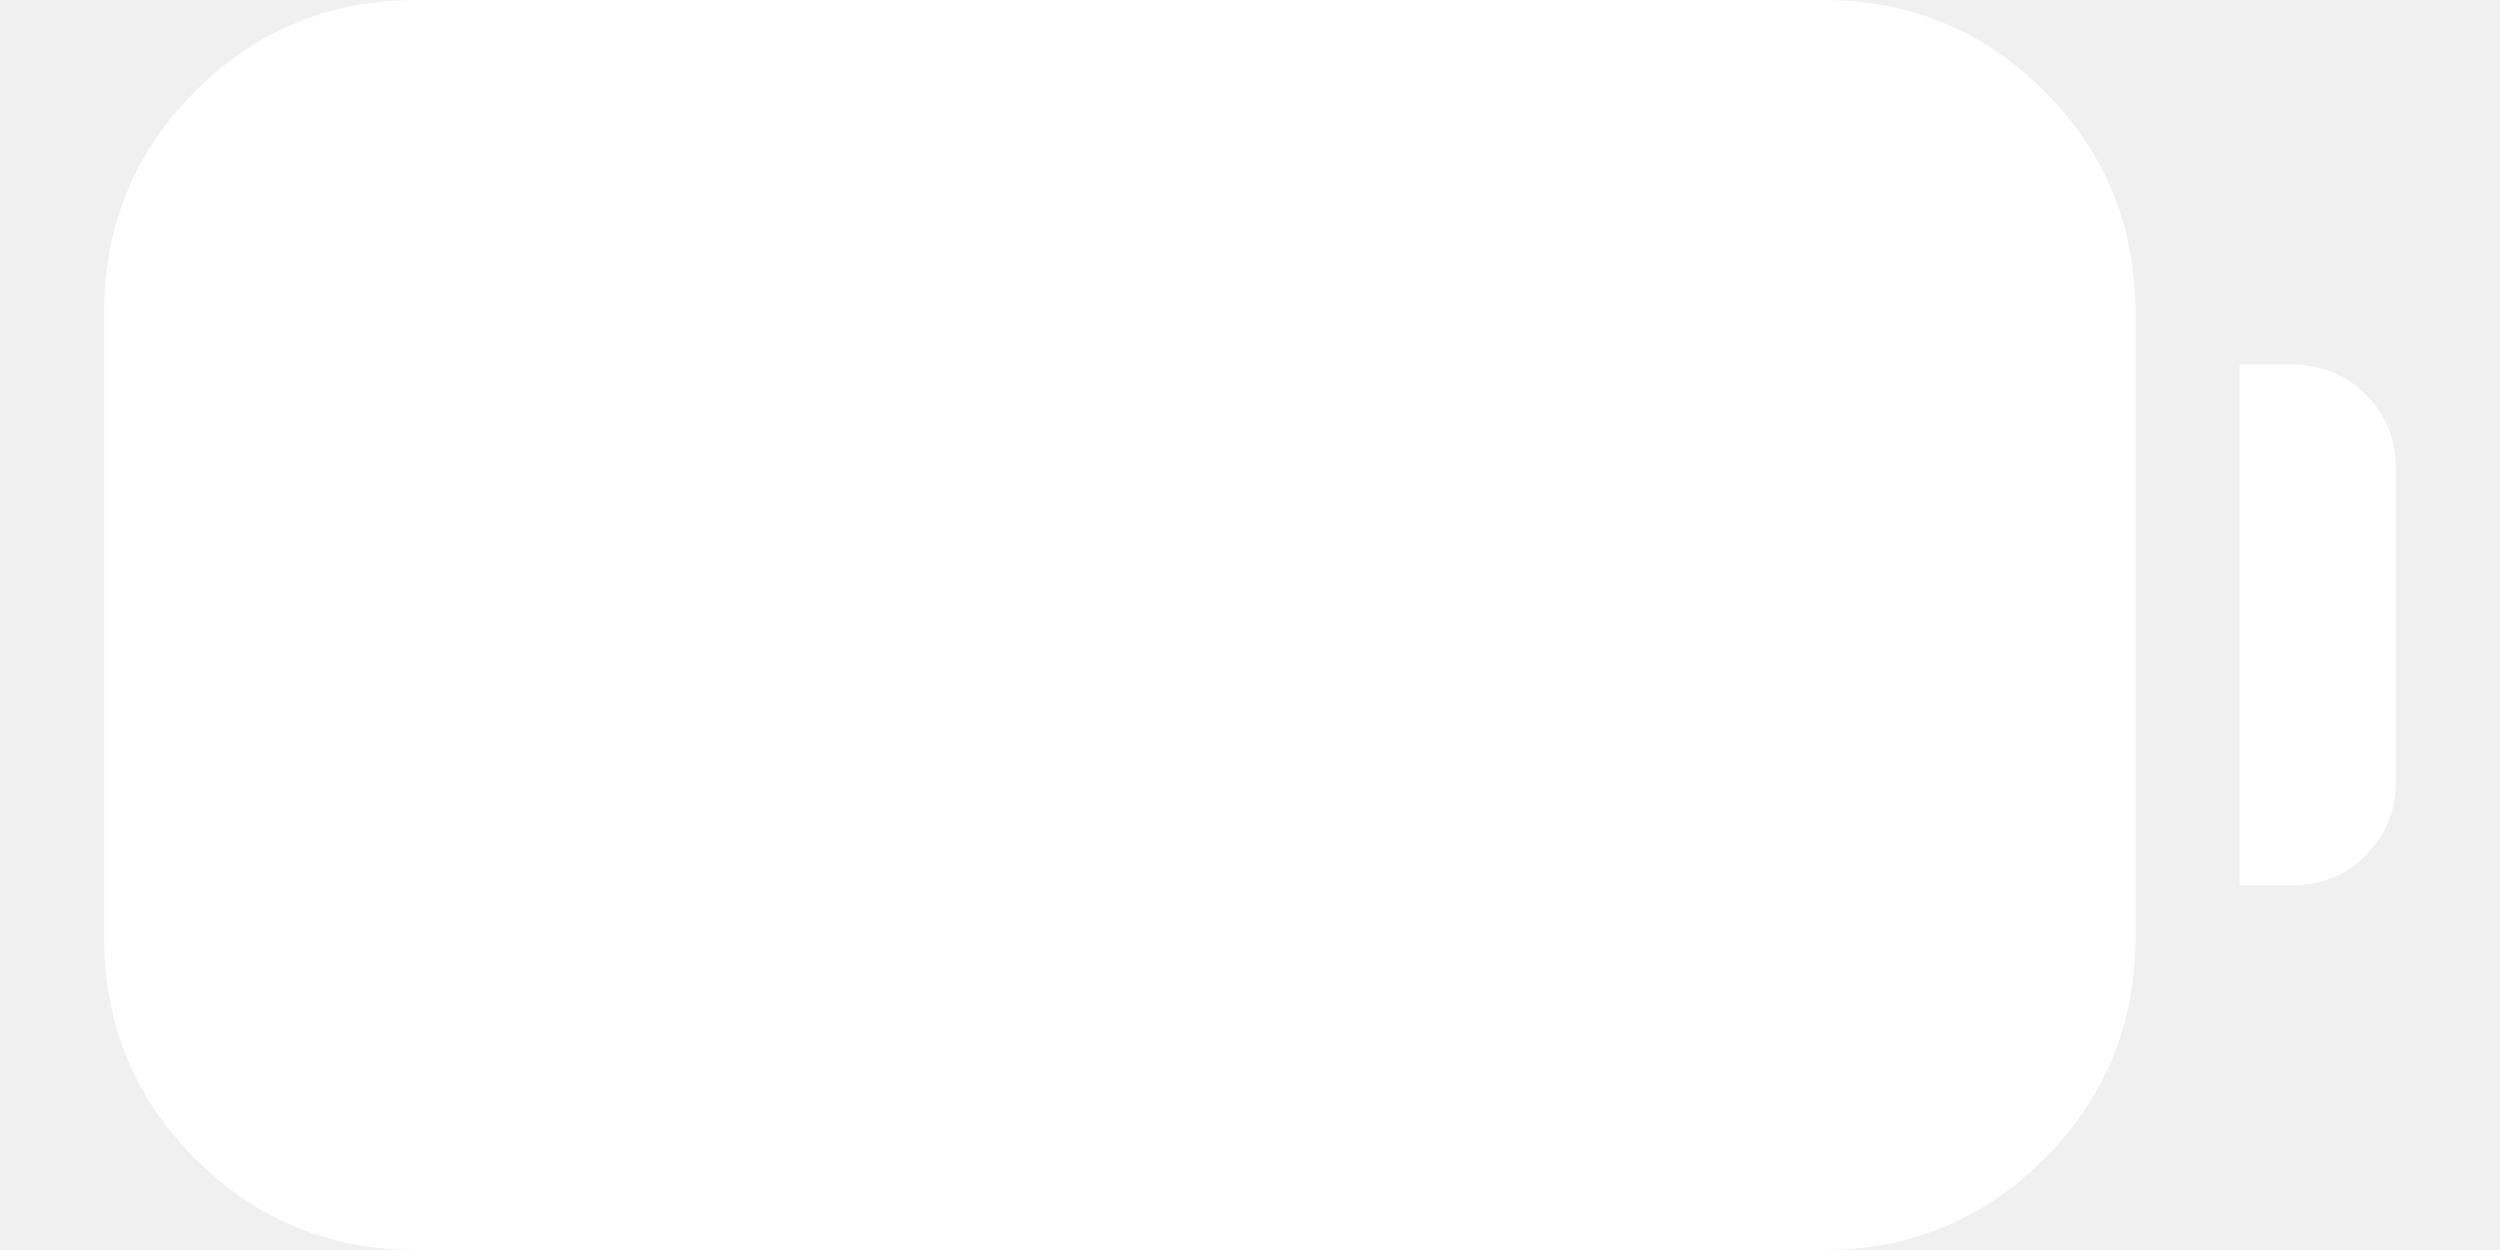
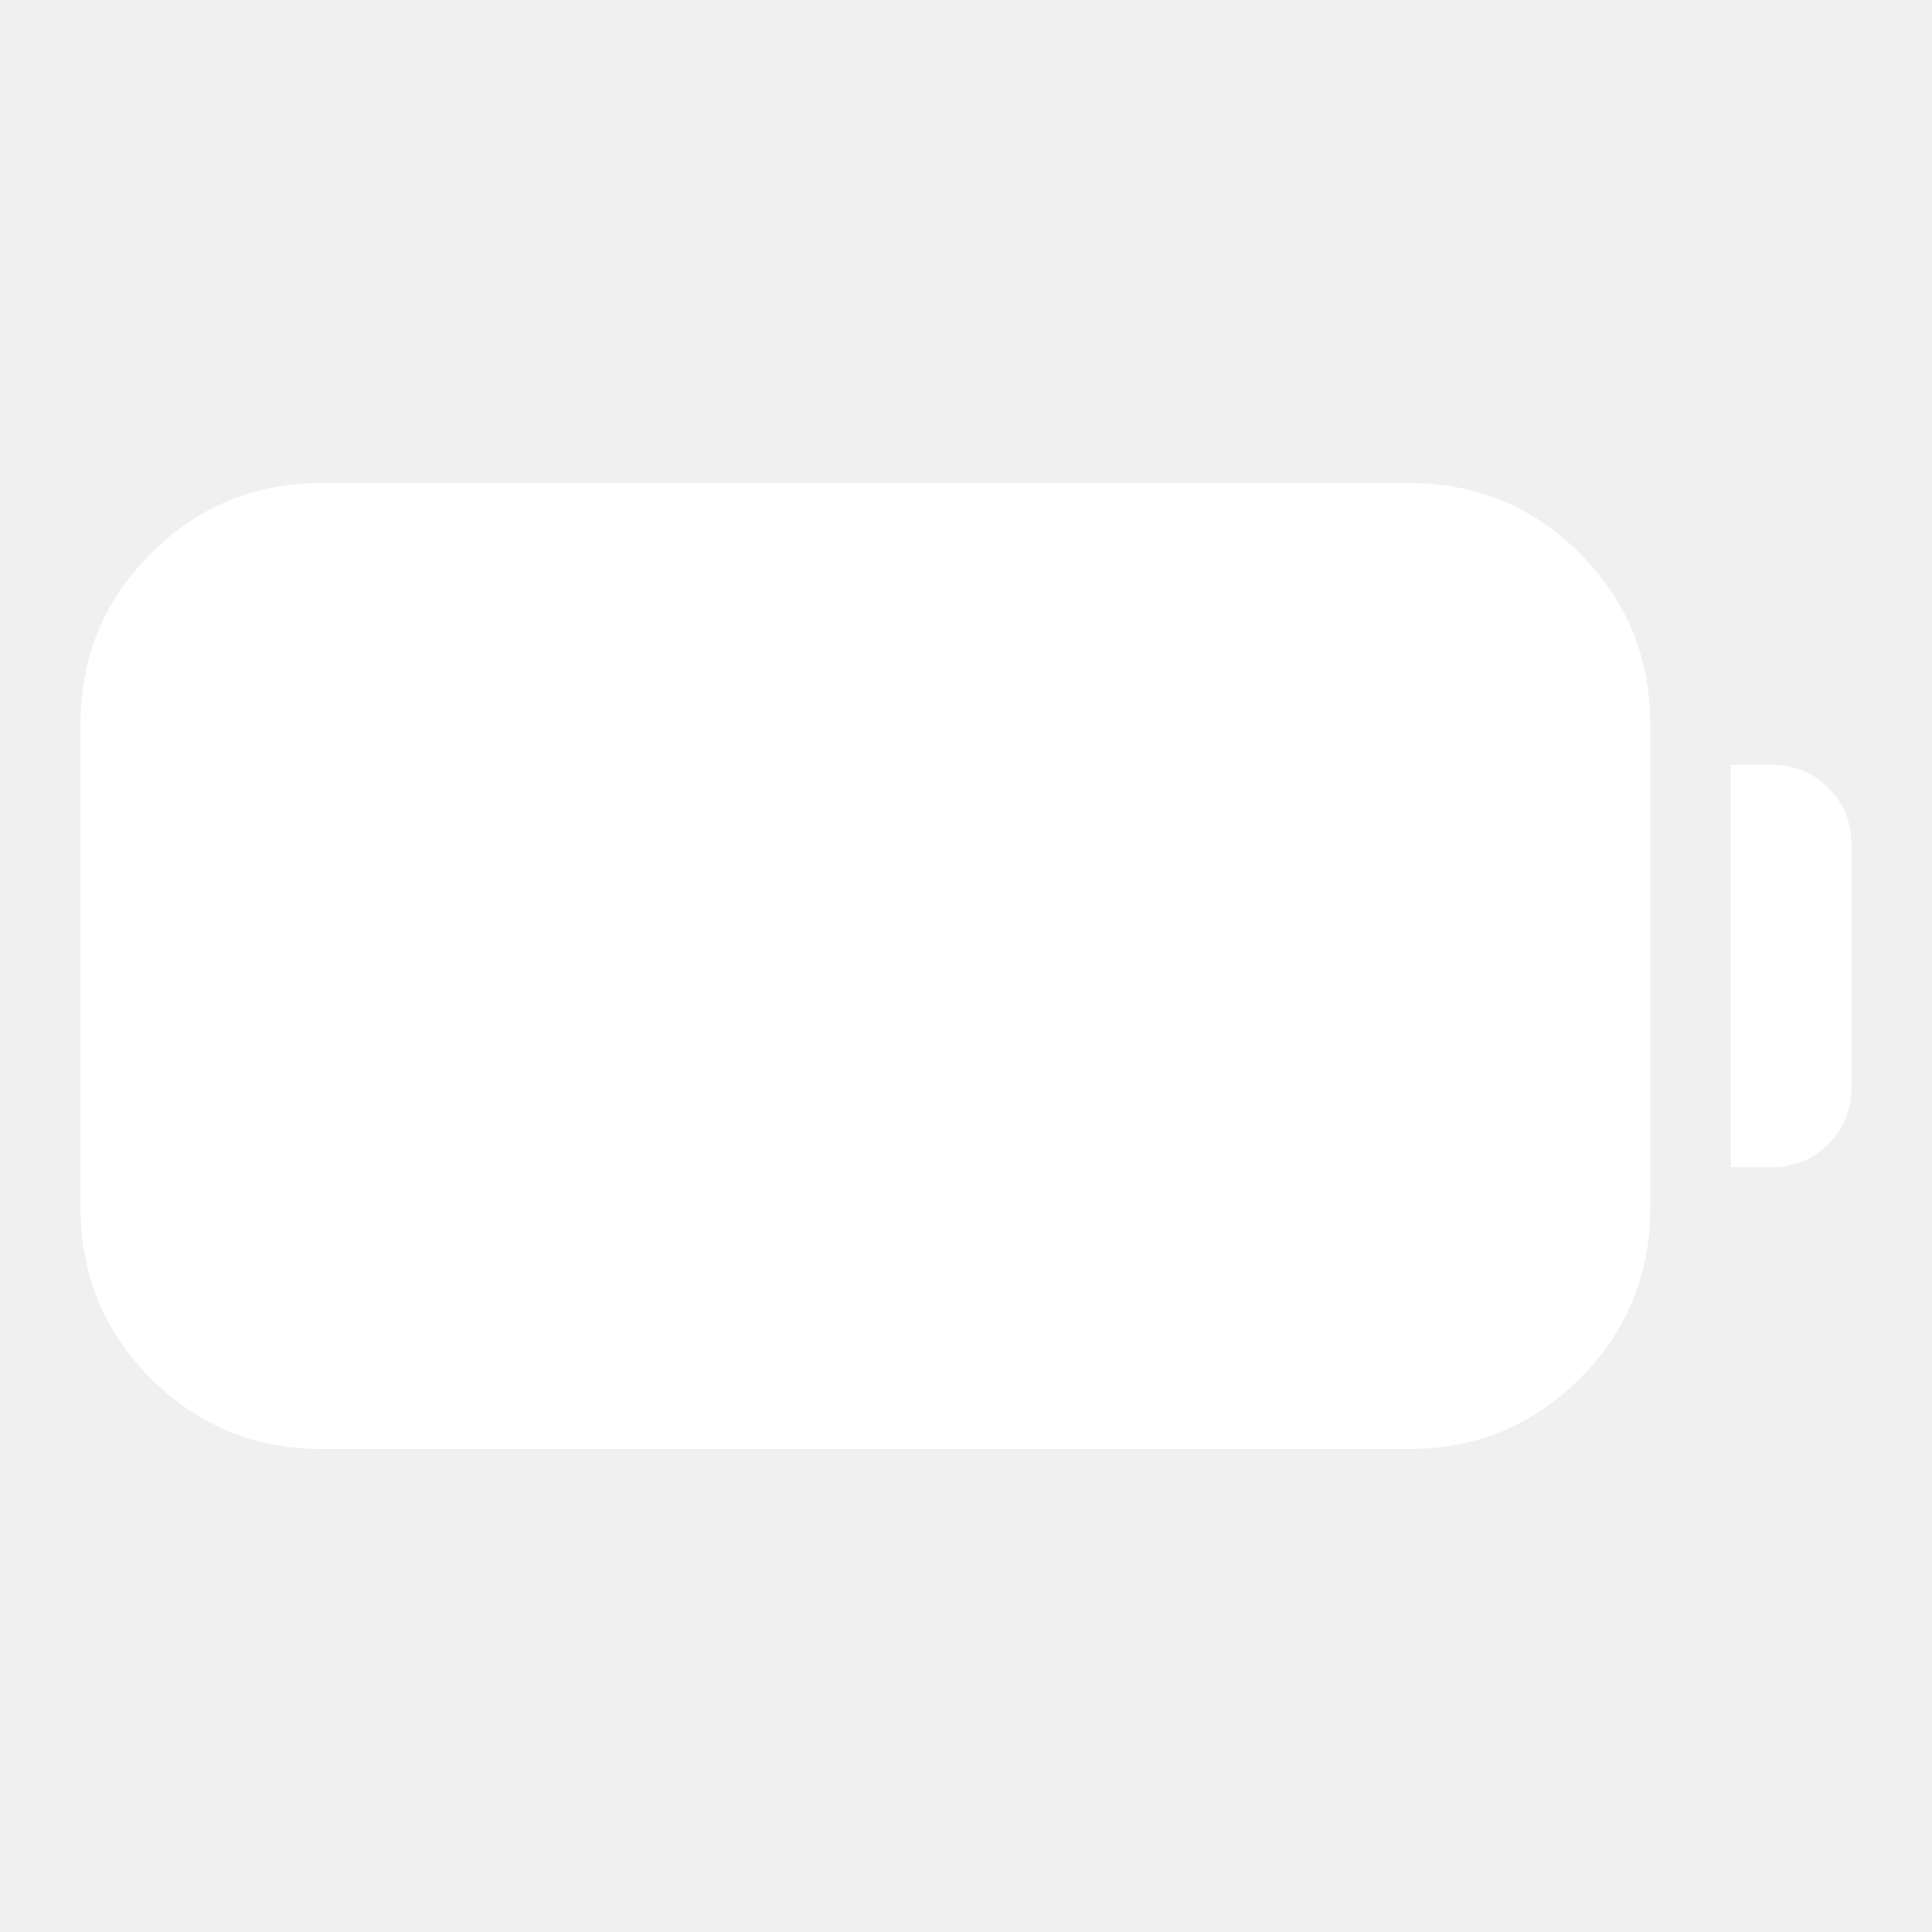
- <svg xmlns="http://www.w3.org/2000/svg" height="480" viewBox="0 -720 960 480" width="960" fill="#FFFFFF">
+ <svg xmlns="http://www.w3.org/2000/svg" height="960" viewBox="0 -960 960 960" width="960" fill="#FFFFFF">
  <path d="M160-240q-50 0-85-35t-35-85v-240q0-50 35-85t85-35h540q50 0 85 35t35 85v240q0 50-35 85t-85 35H160Zm700-140v-200h20q17 0 28.5 11.5T920-540v120q0 17-11.5 28.5T880-380h-20Z" />
</svg>
